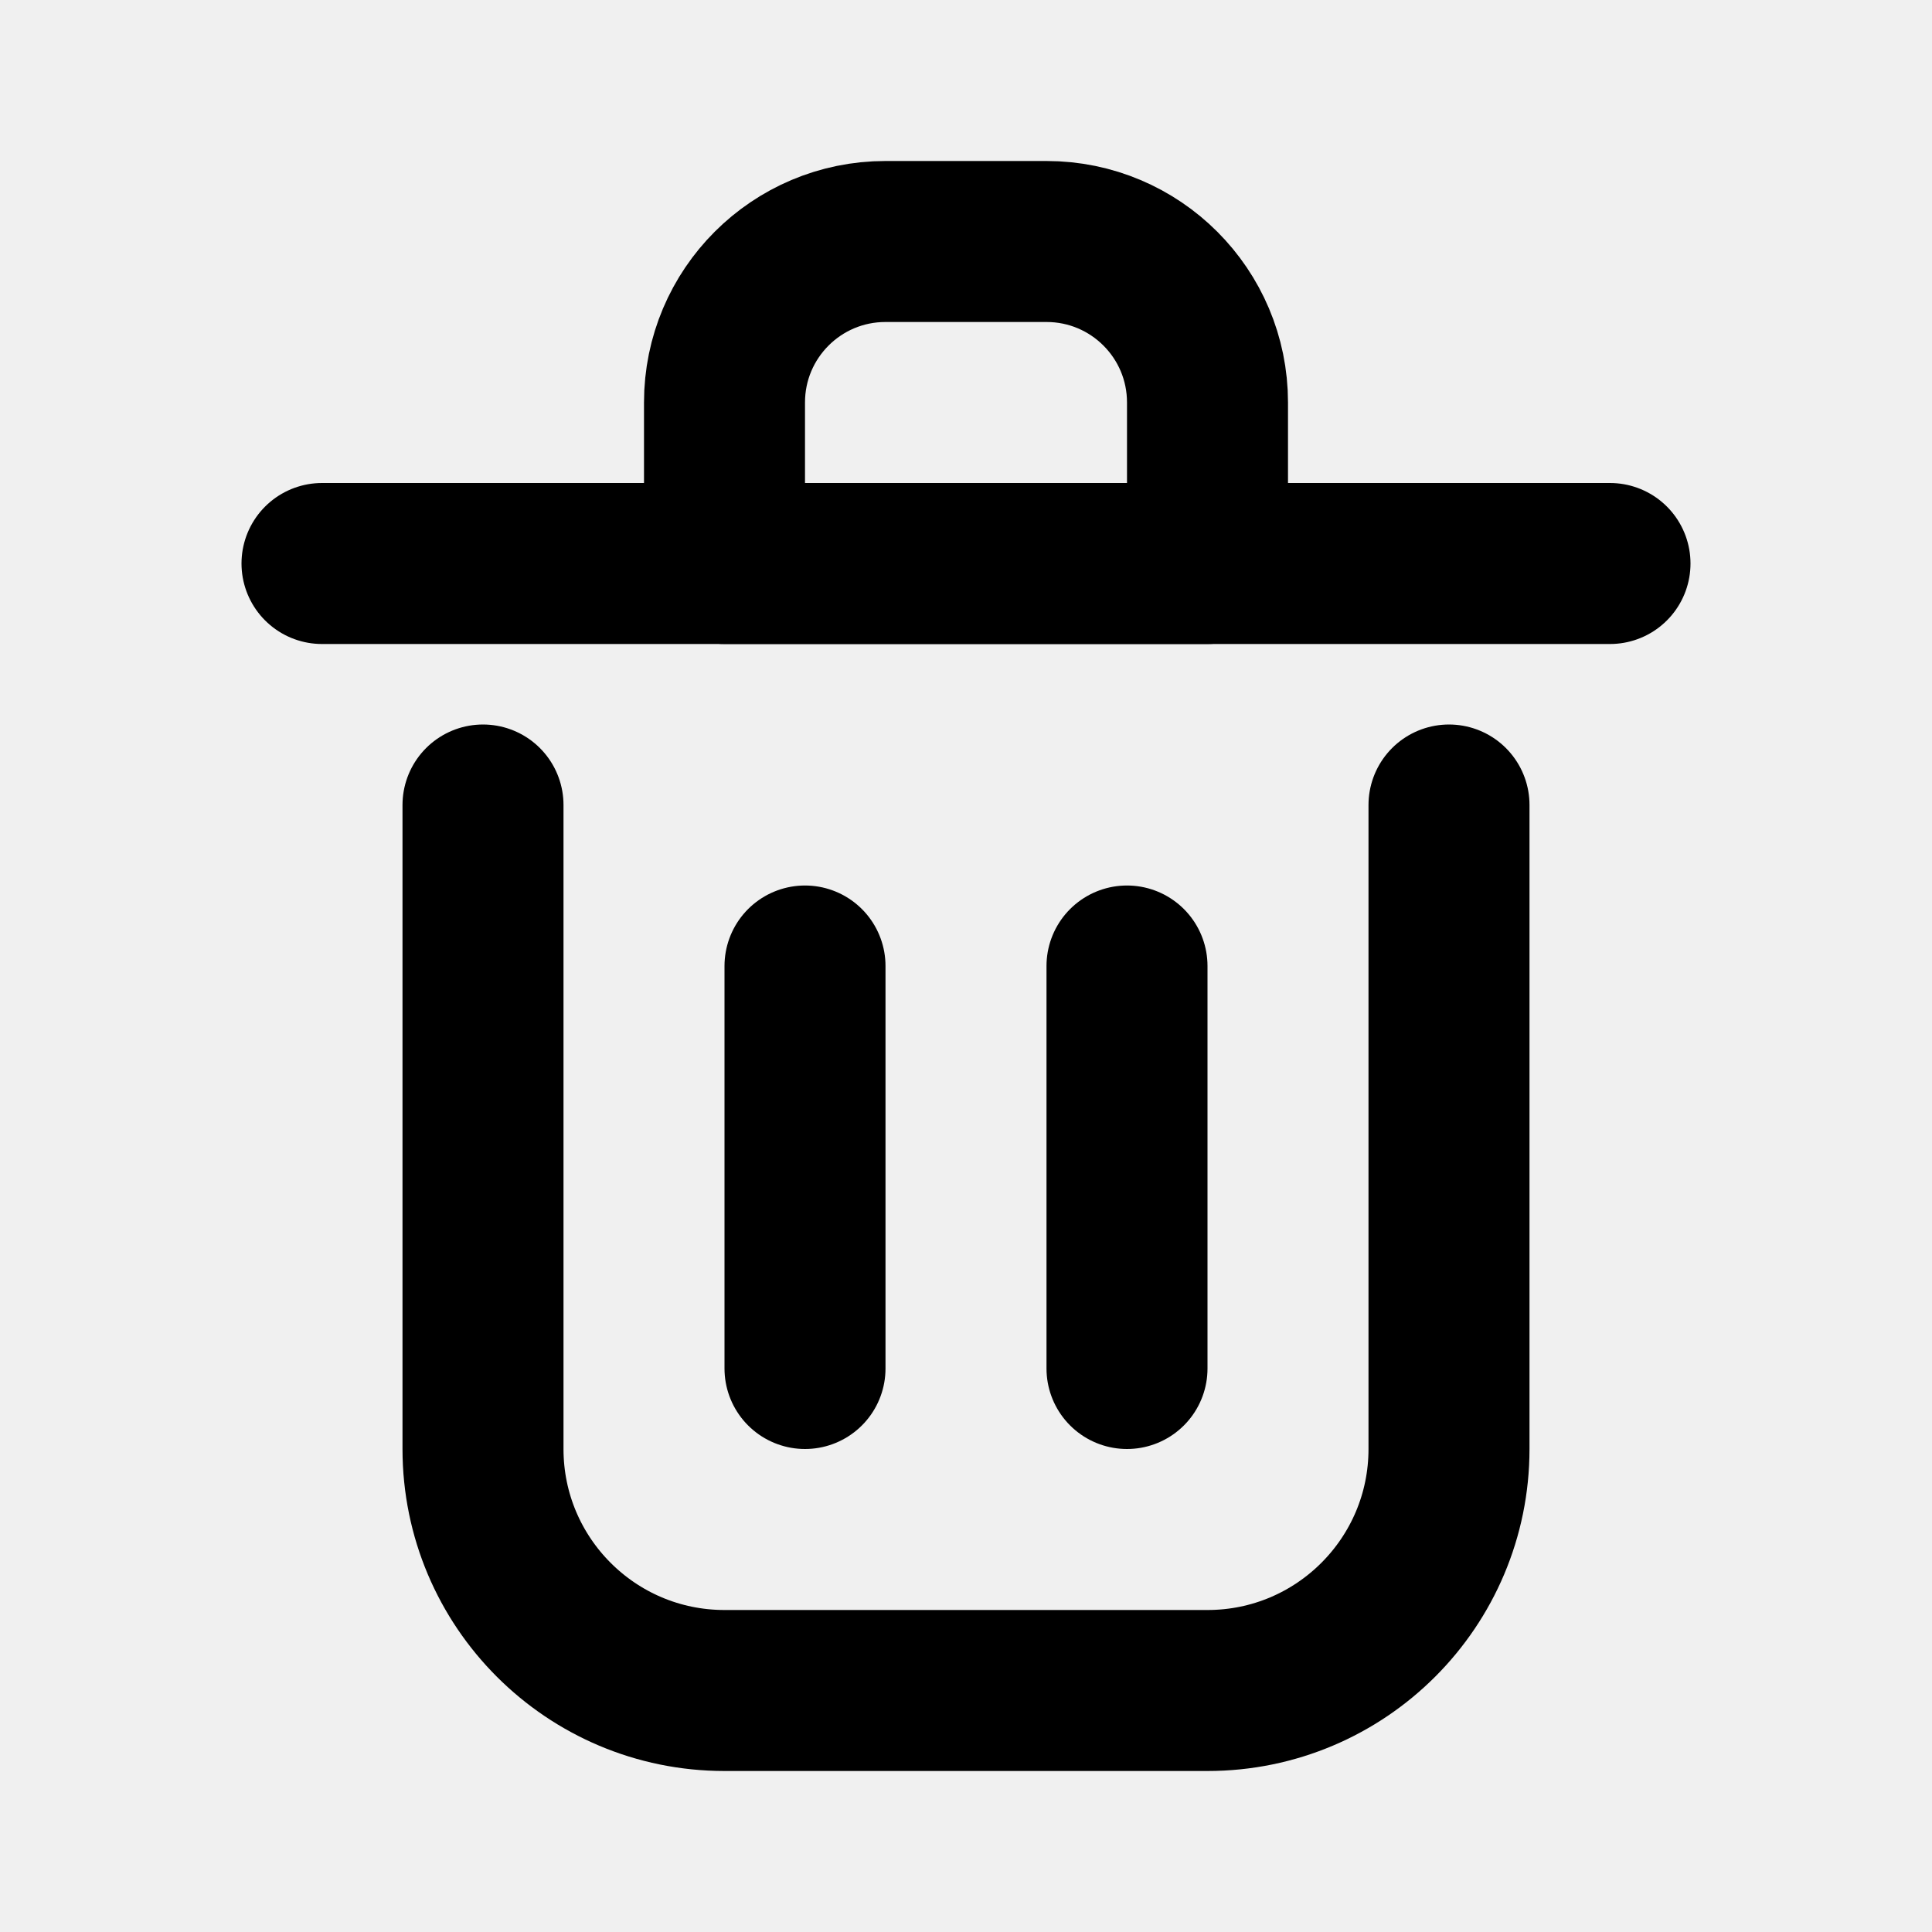
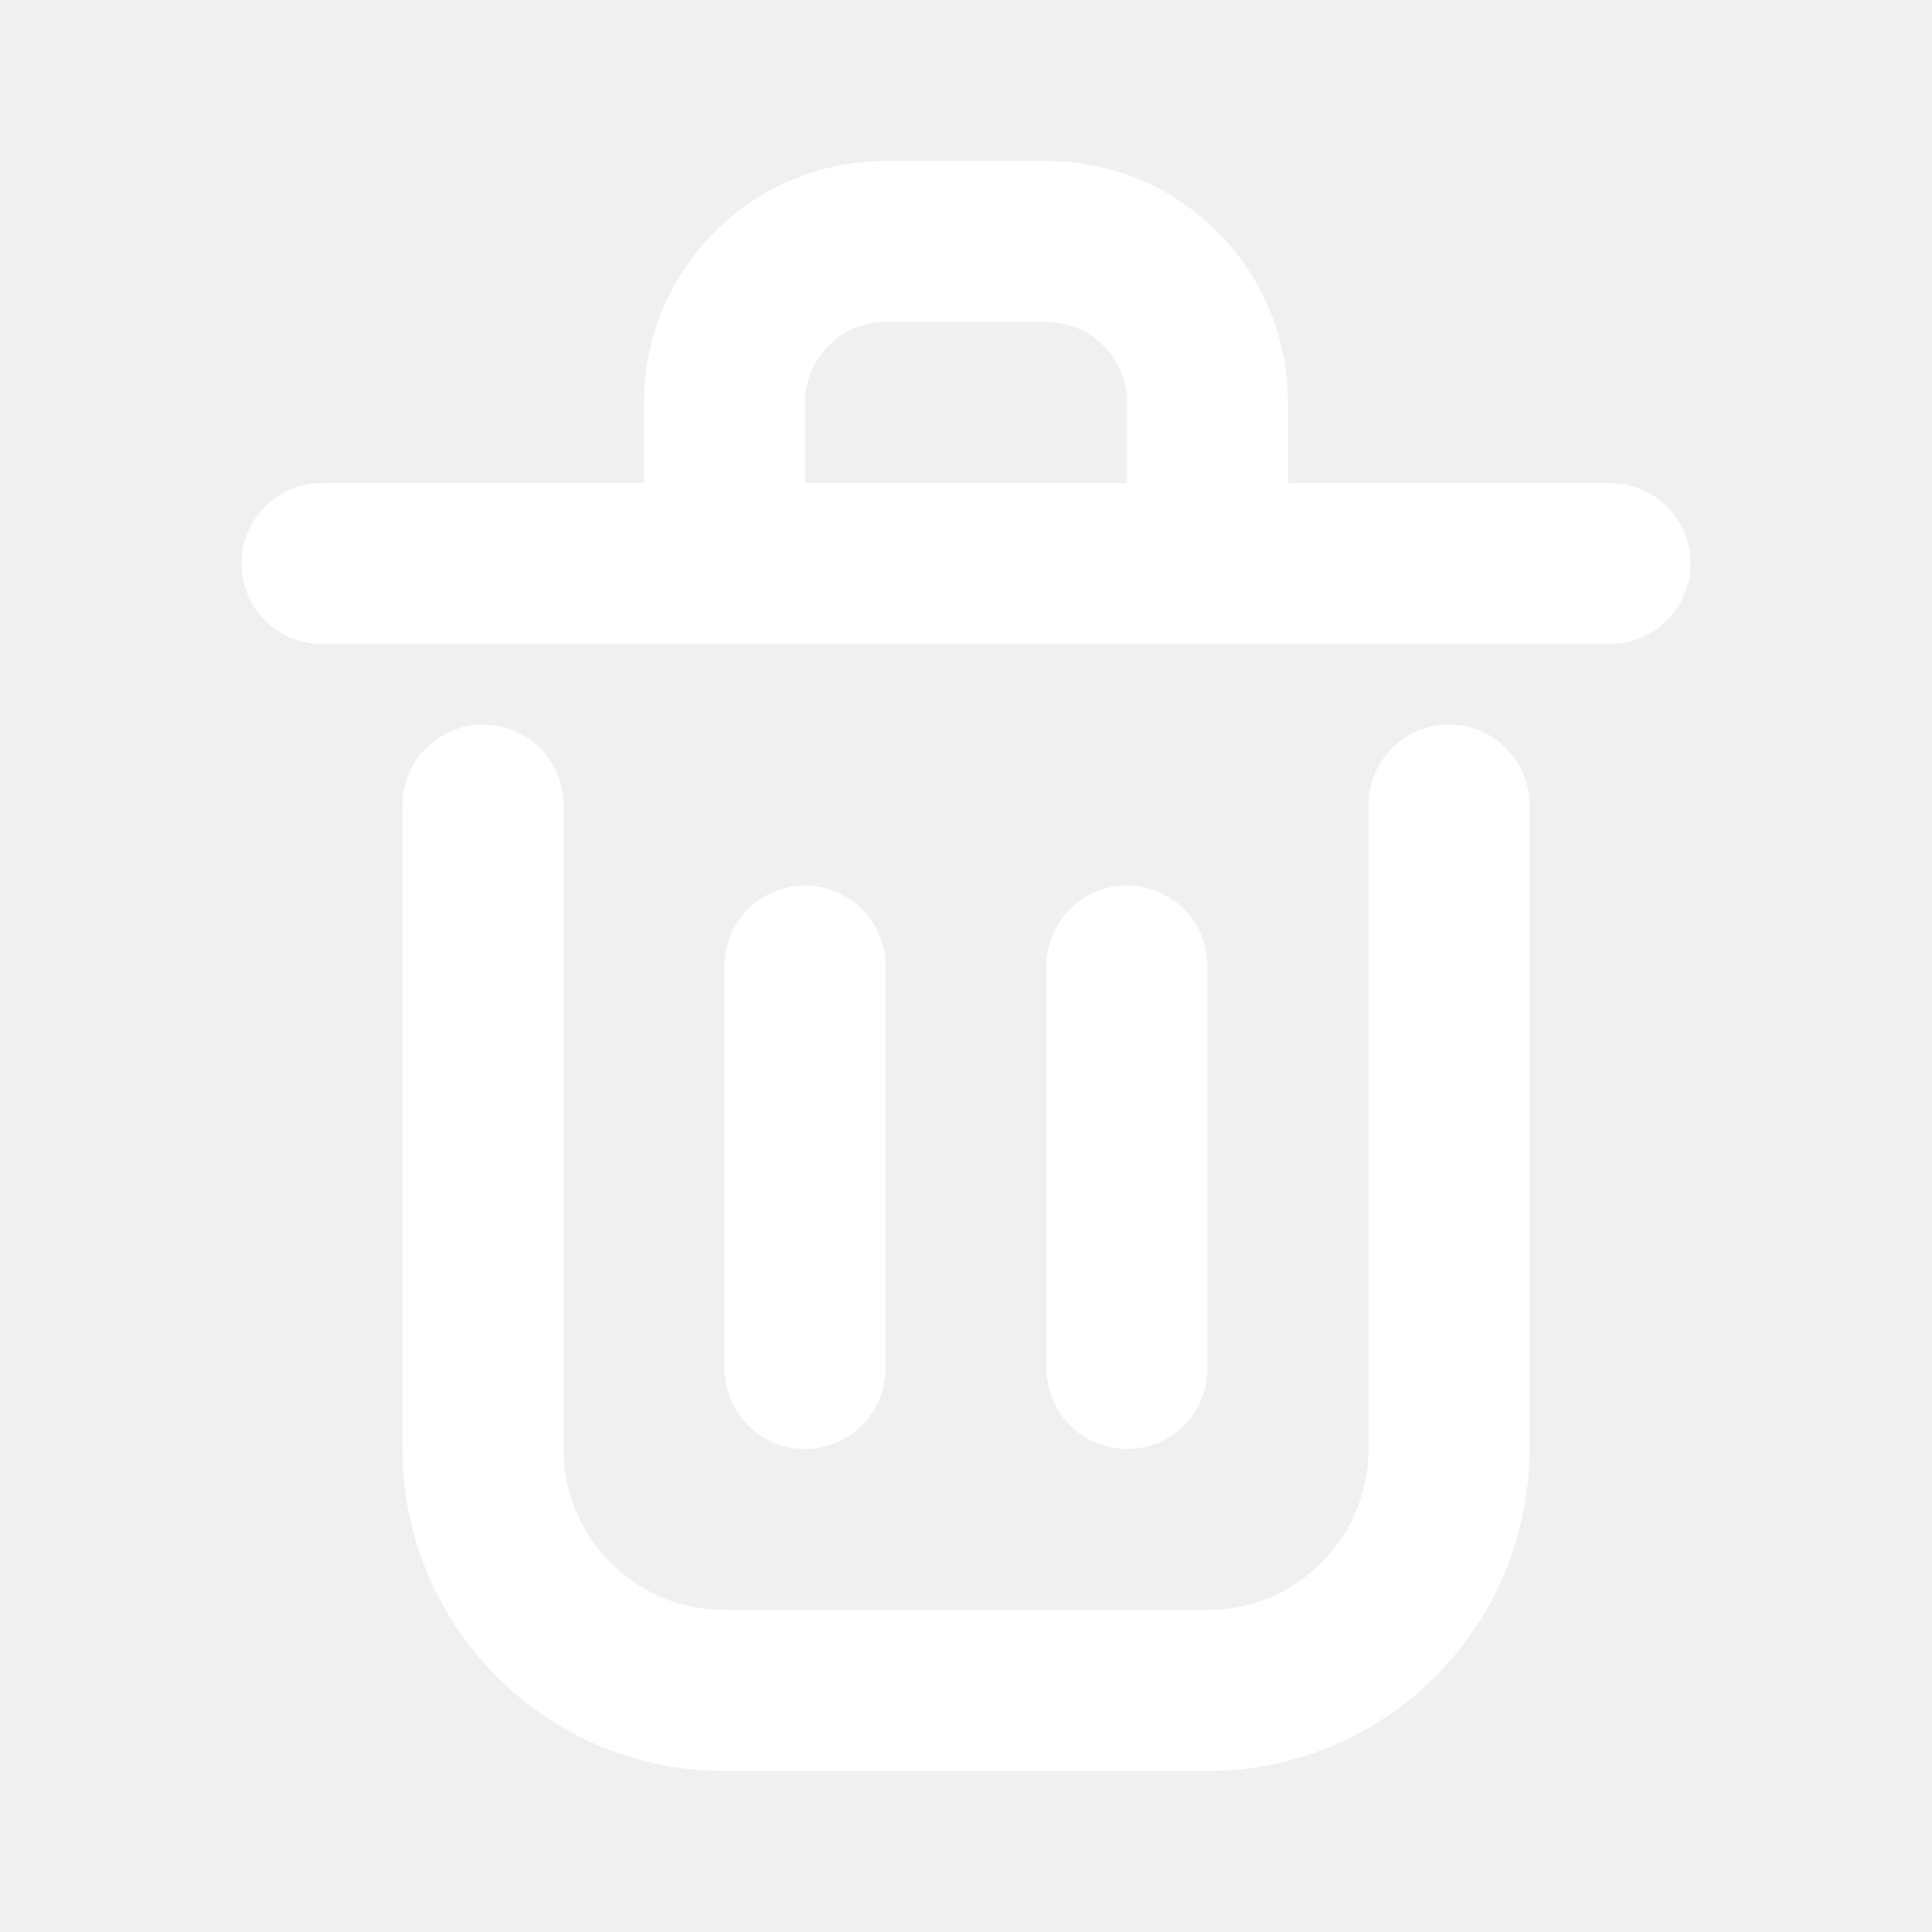
<svg xmlns="http://www.w3.org/2000/svg" width="800px" height="800px" viewBox="0 0 24 24" fill="none">
-   <path d="M10 12V17" stroke="#000000" stroke-width="2" stroke-linecap="round" stroke-linejoin="round" />
-   <path d="M14 12V17" stroke="#000000" stroke-width="2" stroke-linecap="round" stroke-linejoin="round" />
-   <path d="M4 7H20" stroke="#000000" stroke-width="2" stroke-linecap="round" stroke-linejoin="round" />
-   <path d="M6 10V18C6 19.657 7.343 21 9 21H15C16.657 21 18 19.657 18 18V10" stroke="#000000" stroke-width="2" stroke-linecap="round" stroke-linejoin="round" />
-   <path d="M9 5C9 3.895 9.895 3 11 3H13C14.105 3 15 3.895 15 5V7H9V5Z" stroke="#000000" stroke-width="2" stroke-linecap="round" stroke-linejoin="round" />
+   <path d="M10 12V17" stroke="#FFFFFF" stroke-width="2" stroke-linecap="round" stroke-linejoin="round" />
+   <path d="M14 12V17" stroke="#FFFFFF" stroke-width="2" stroke-linecap="round" stroke-linejoin="round" />
+   <path d="M4 7H20" stroke="#FFFFFF" stroke-width="2" stroke-linecap="round" stroke-linejoin="round" />
+   <path d="M6 10V18C6 19.657 7.343 21 9 21H15C16.657 21 18 19.657 18 18V10" stroke="#FFFFFF" stroke-width="2" stroke-linecap="round" stroke-linejoin="round" />
+   <path d="M9 5C9 3.895 9.895 3 11 3H13C14.105 3 15 3.895 15 5V7H9V5Z" stroke="#FFFFFF" stroke-width="2" stroke-linecap="round" stroke-linejoin="round" />
</svg>
